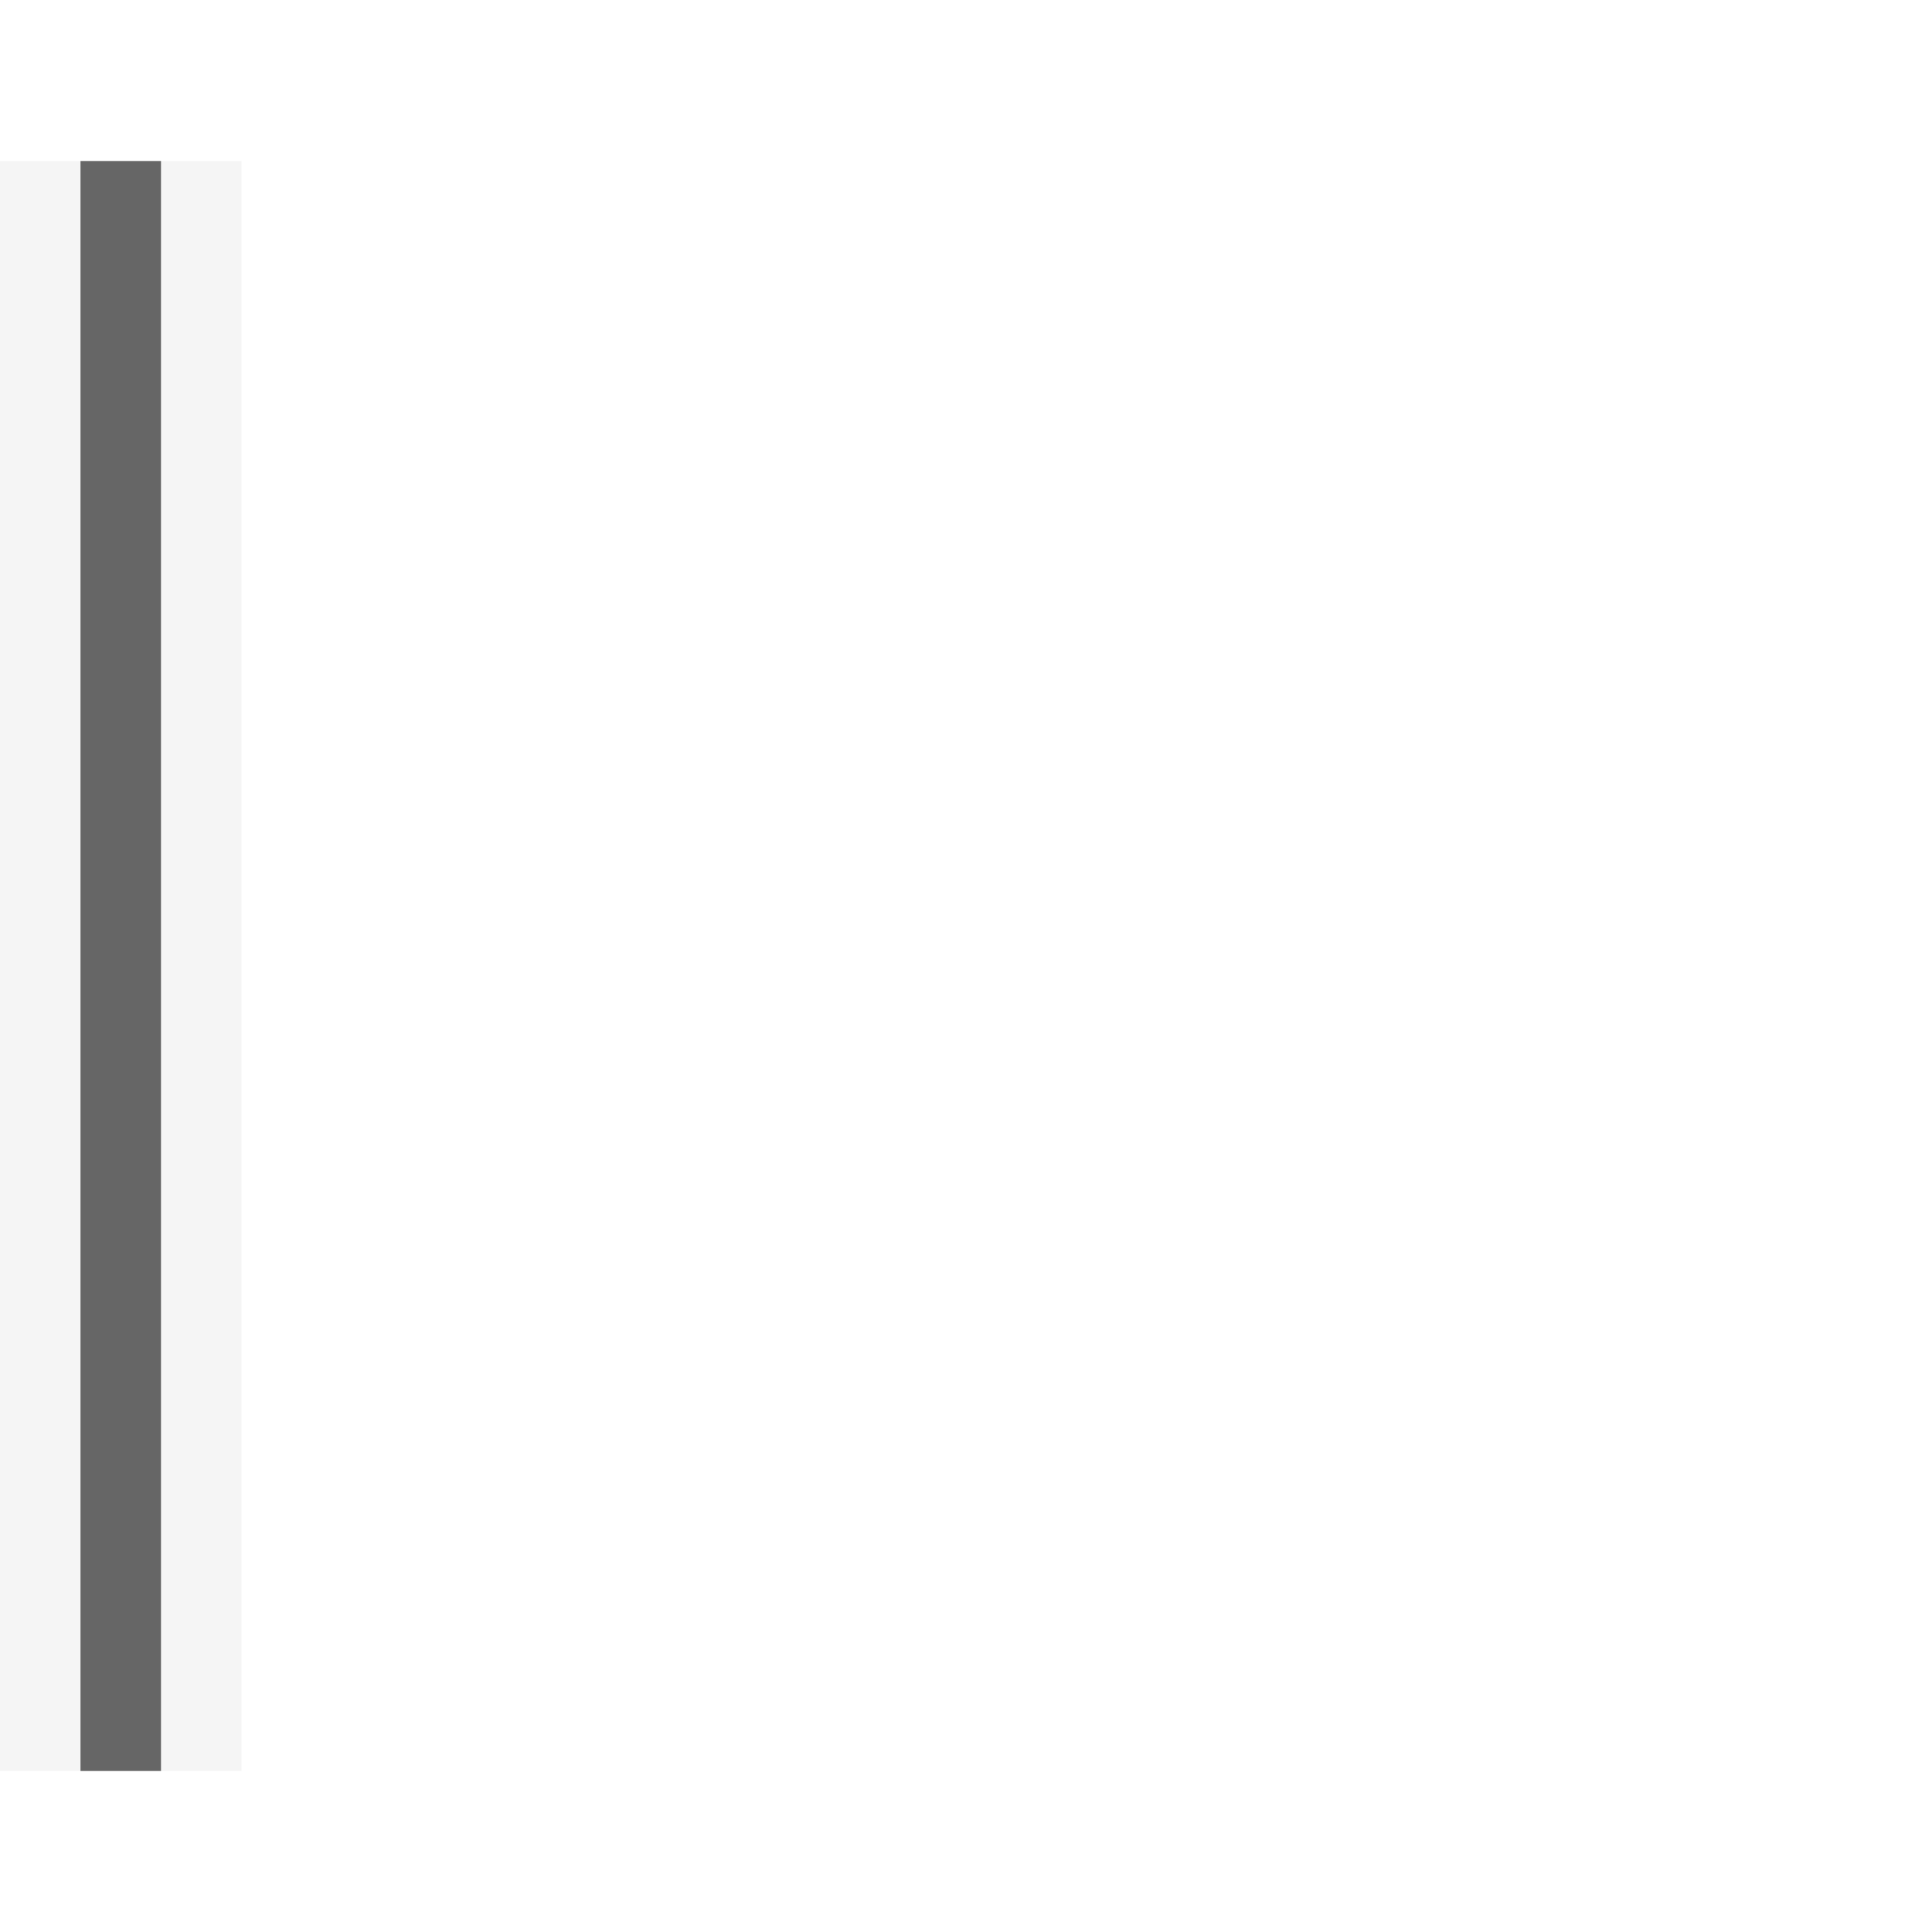
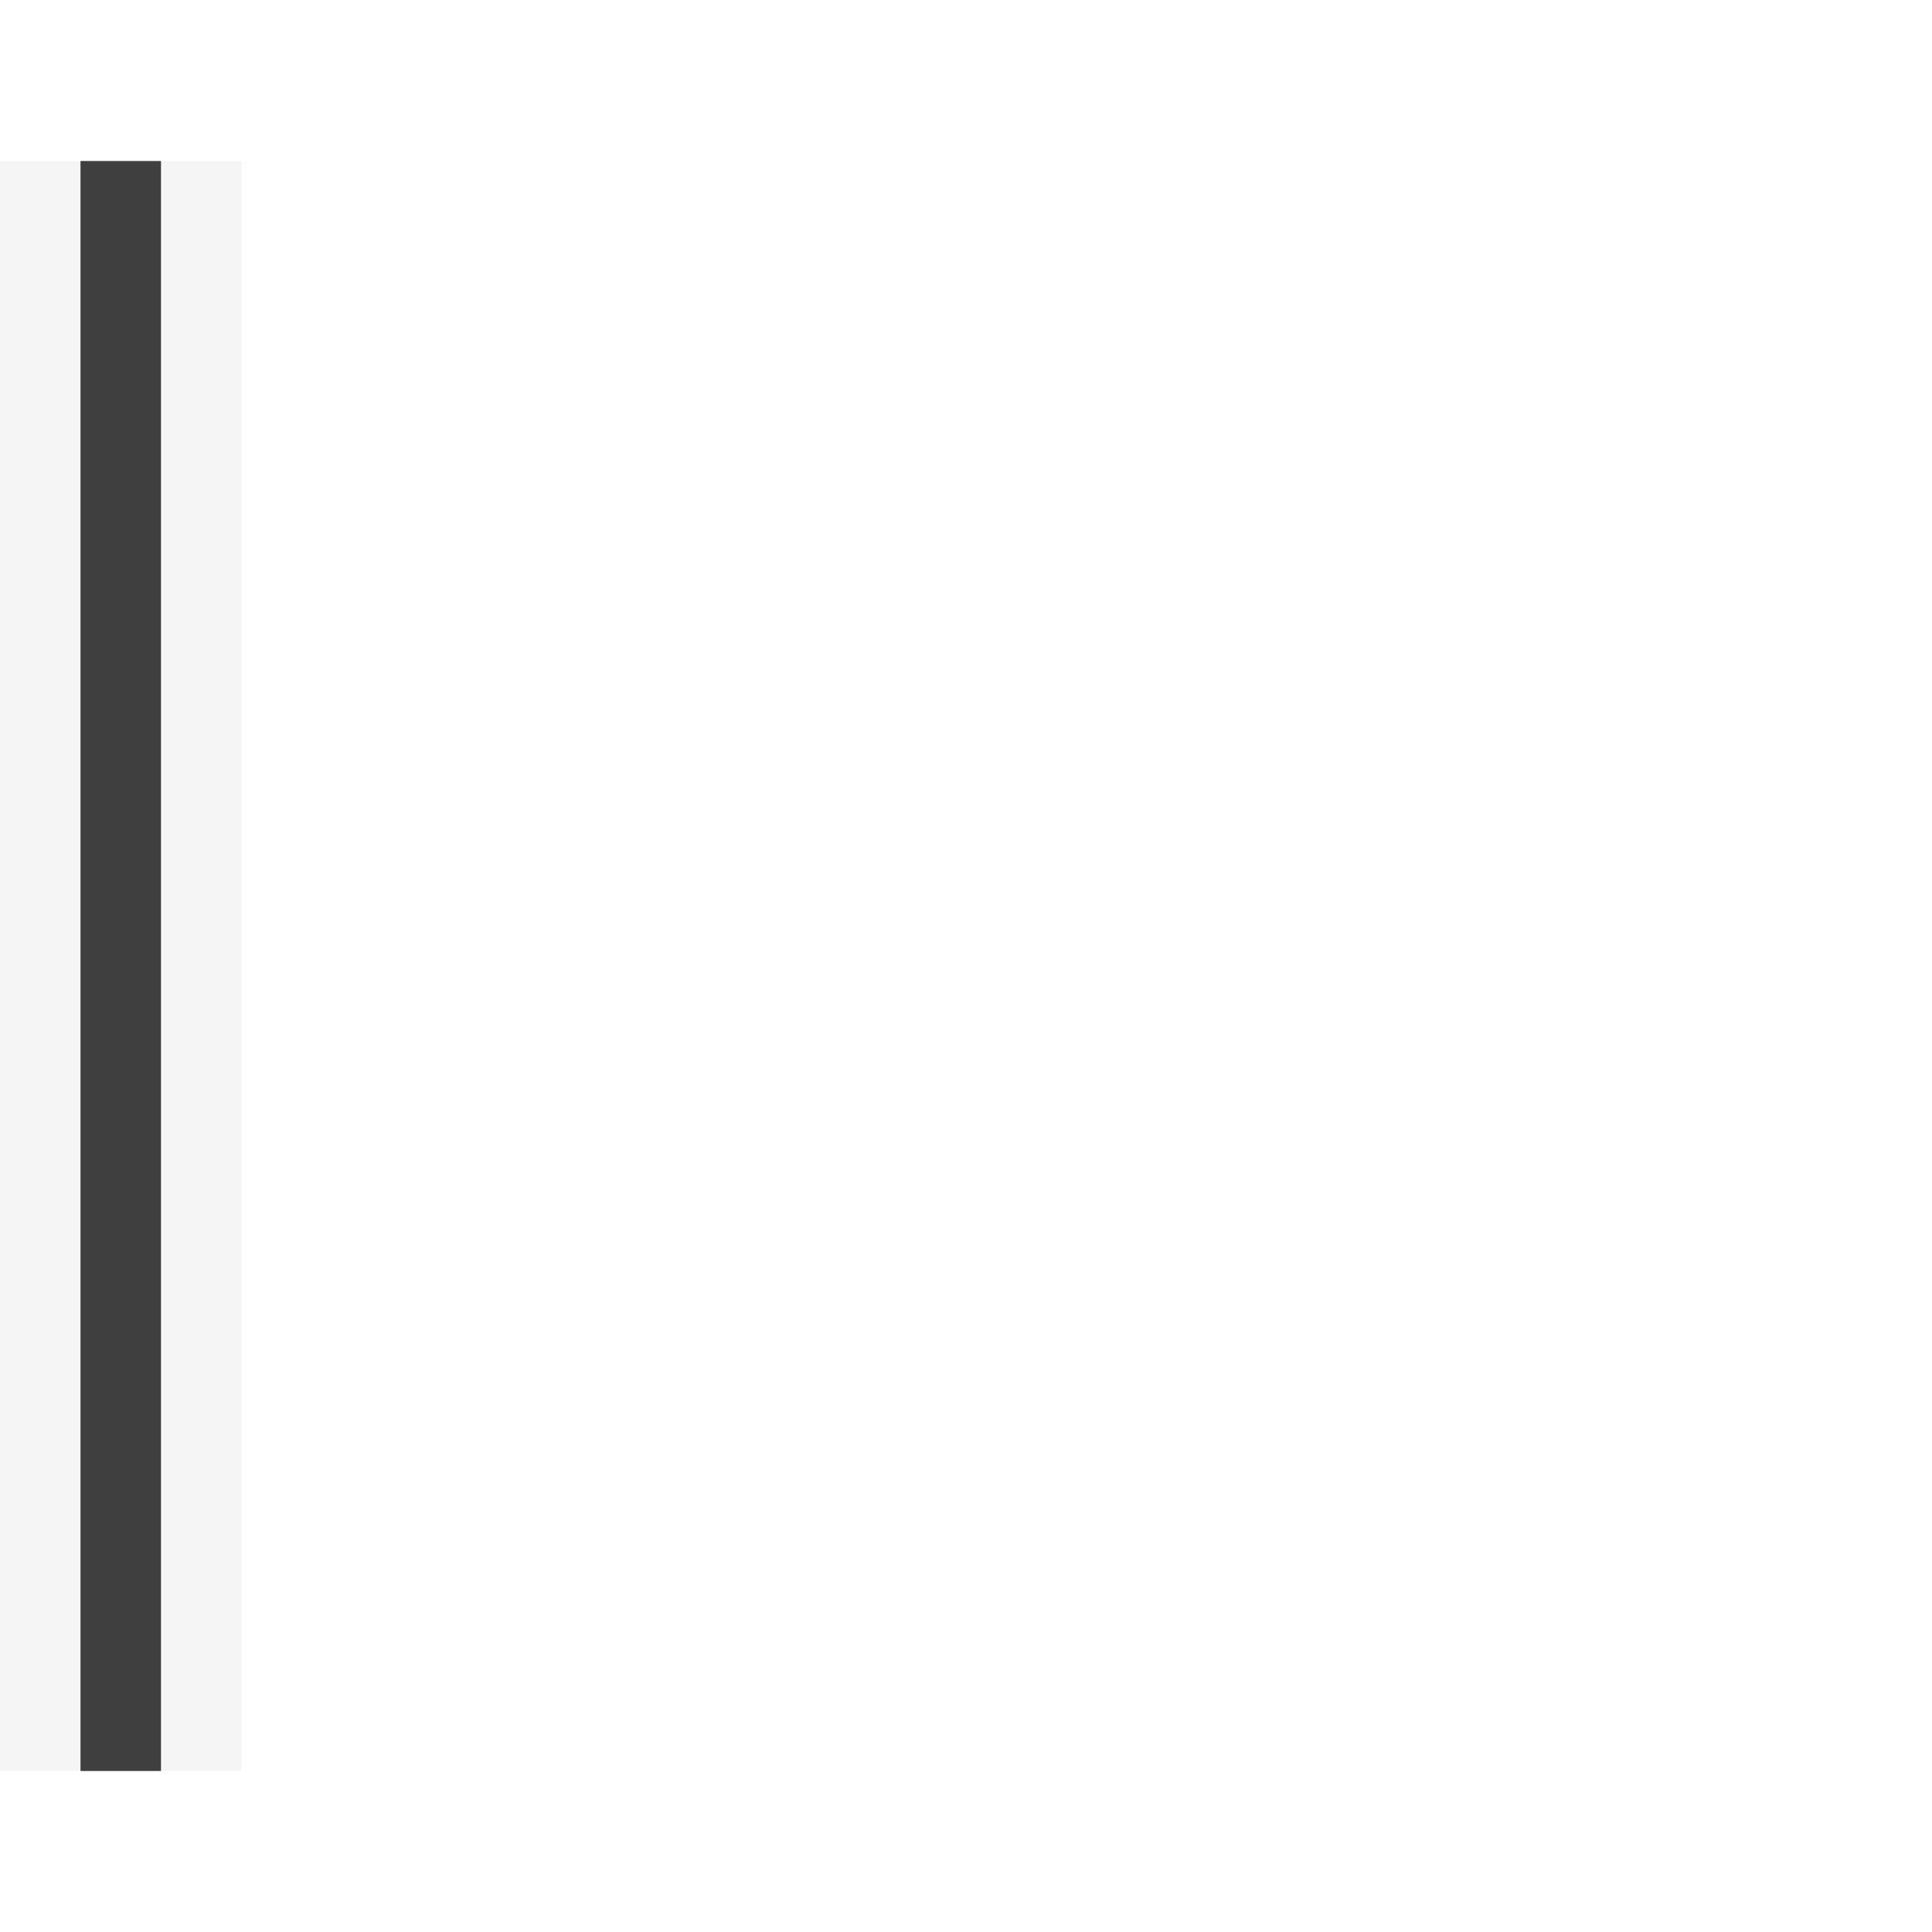
<svg xmlns="http://www.w3.org/2000/svg" width="24" height="24" id="svg11300" version="1.0" style="display:inline;enable-background:new">
  <defs id="defs3" />
  <g style="display:inline" id="layer1" transform="translate(0,-276)">
    <path style="opacity:0.04;fill:#000000;fill-opacity:1;stroke:none" d="m 1,278 0,20 -1,0 0,-20 z" id="path4171" />
-     <path style="opacity:0.6;fill:#000000;fill-opacity:1;stroke:none" d="m 1,278 0,20 1,0 0,-20 z" id="rect5190" />
+     <path style="opacity:0.75;fill:#000000;fill-opacity:1;stroke:none" d="m 1,278 0,20 1,0 0,-20 z" id="rect5190" />
    <path id="rect3953" d="m 3,278 0,20 -1,0 0,-20 z" style="opacity:0.04;fill:#000000;fill-opacity:1;stroke:none" />
  </g>
</svg>
